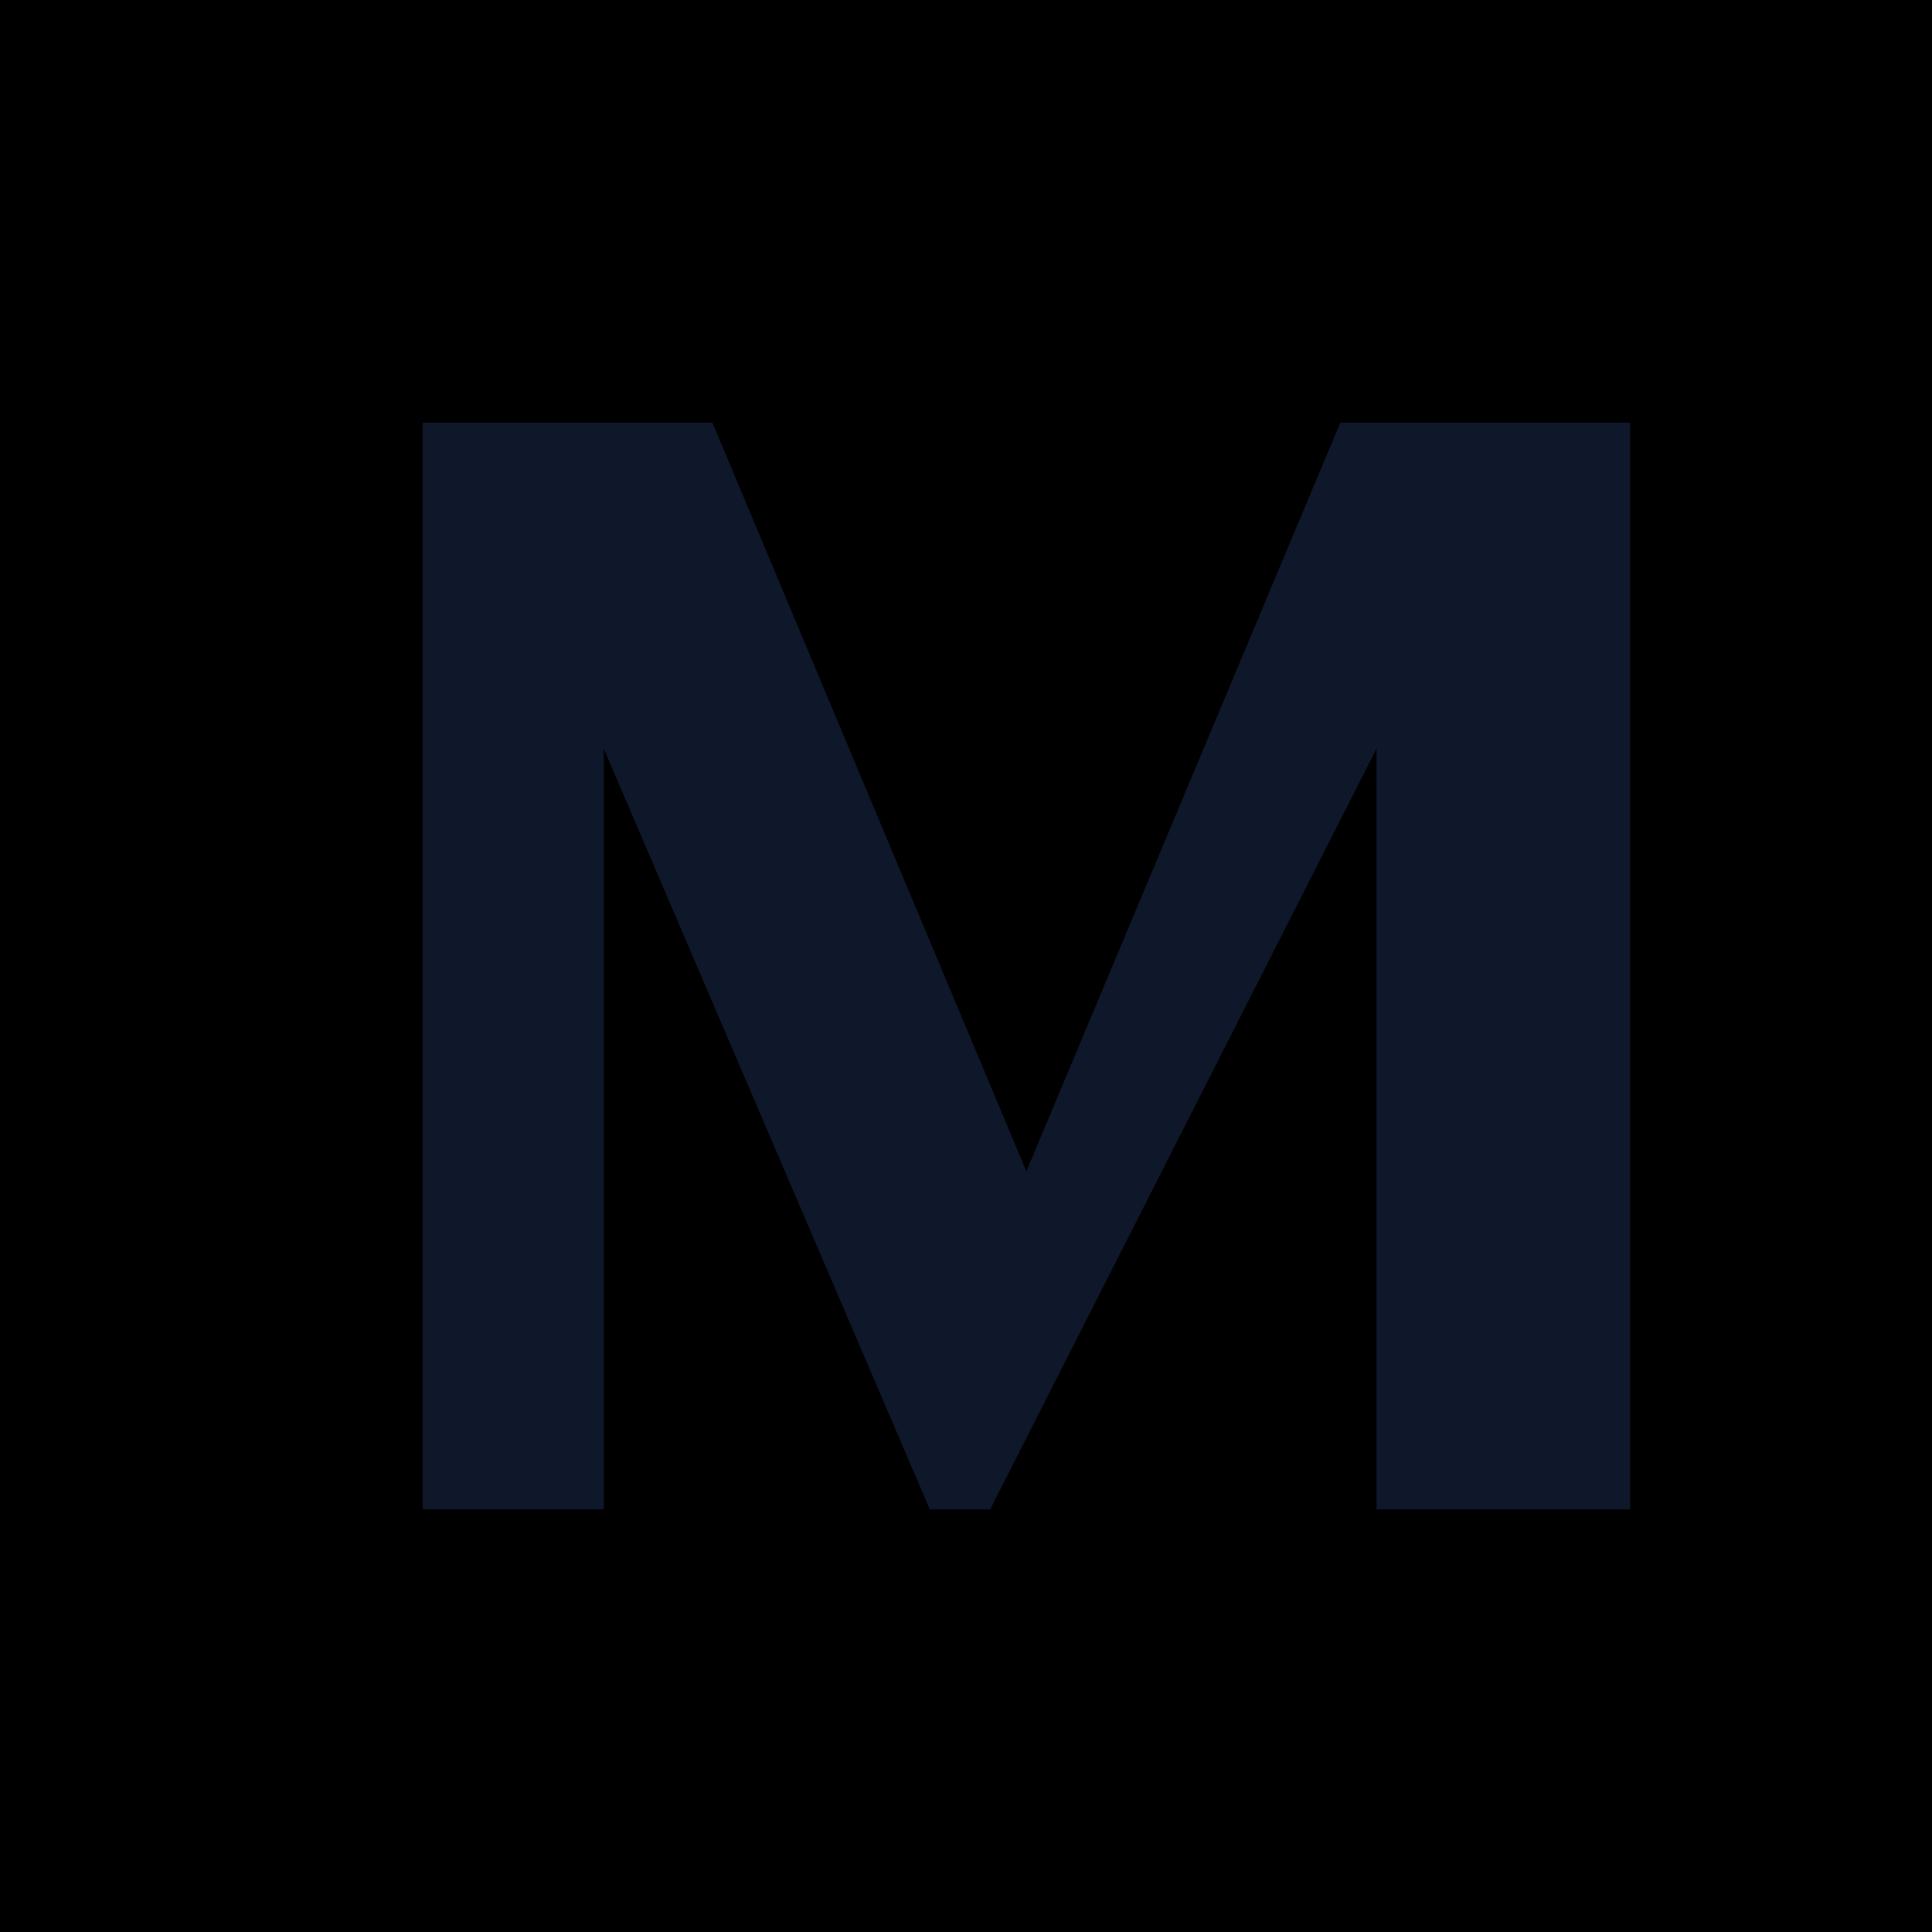
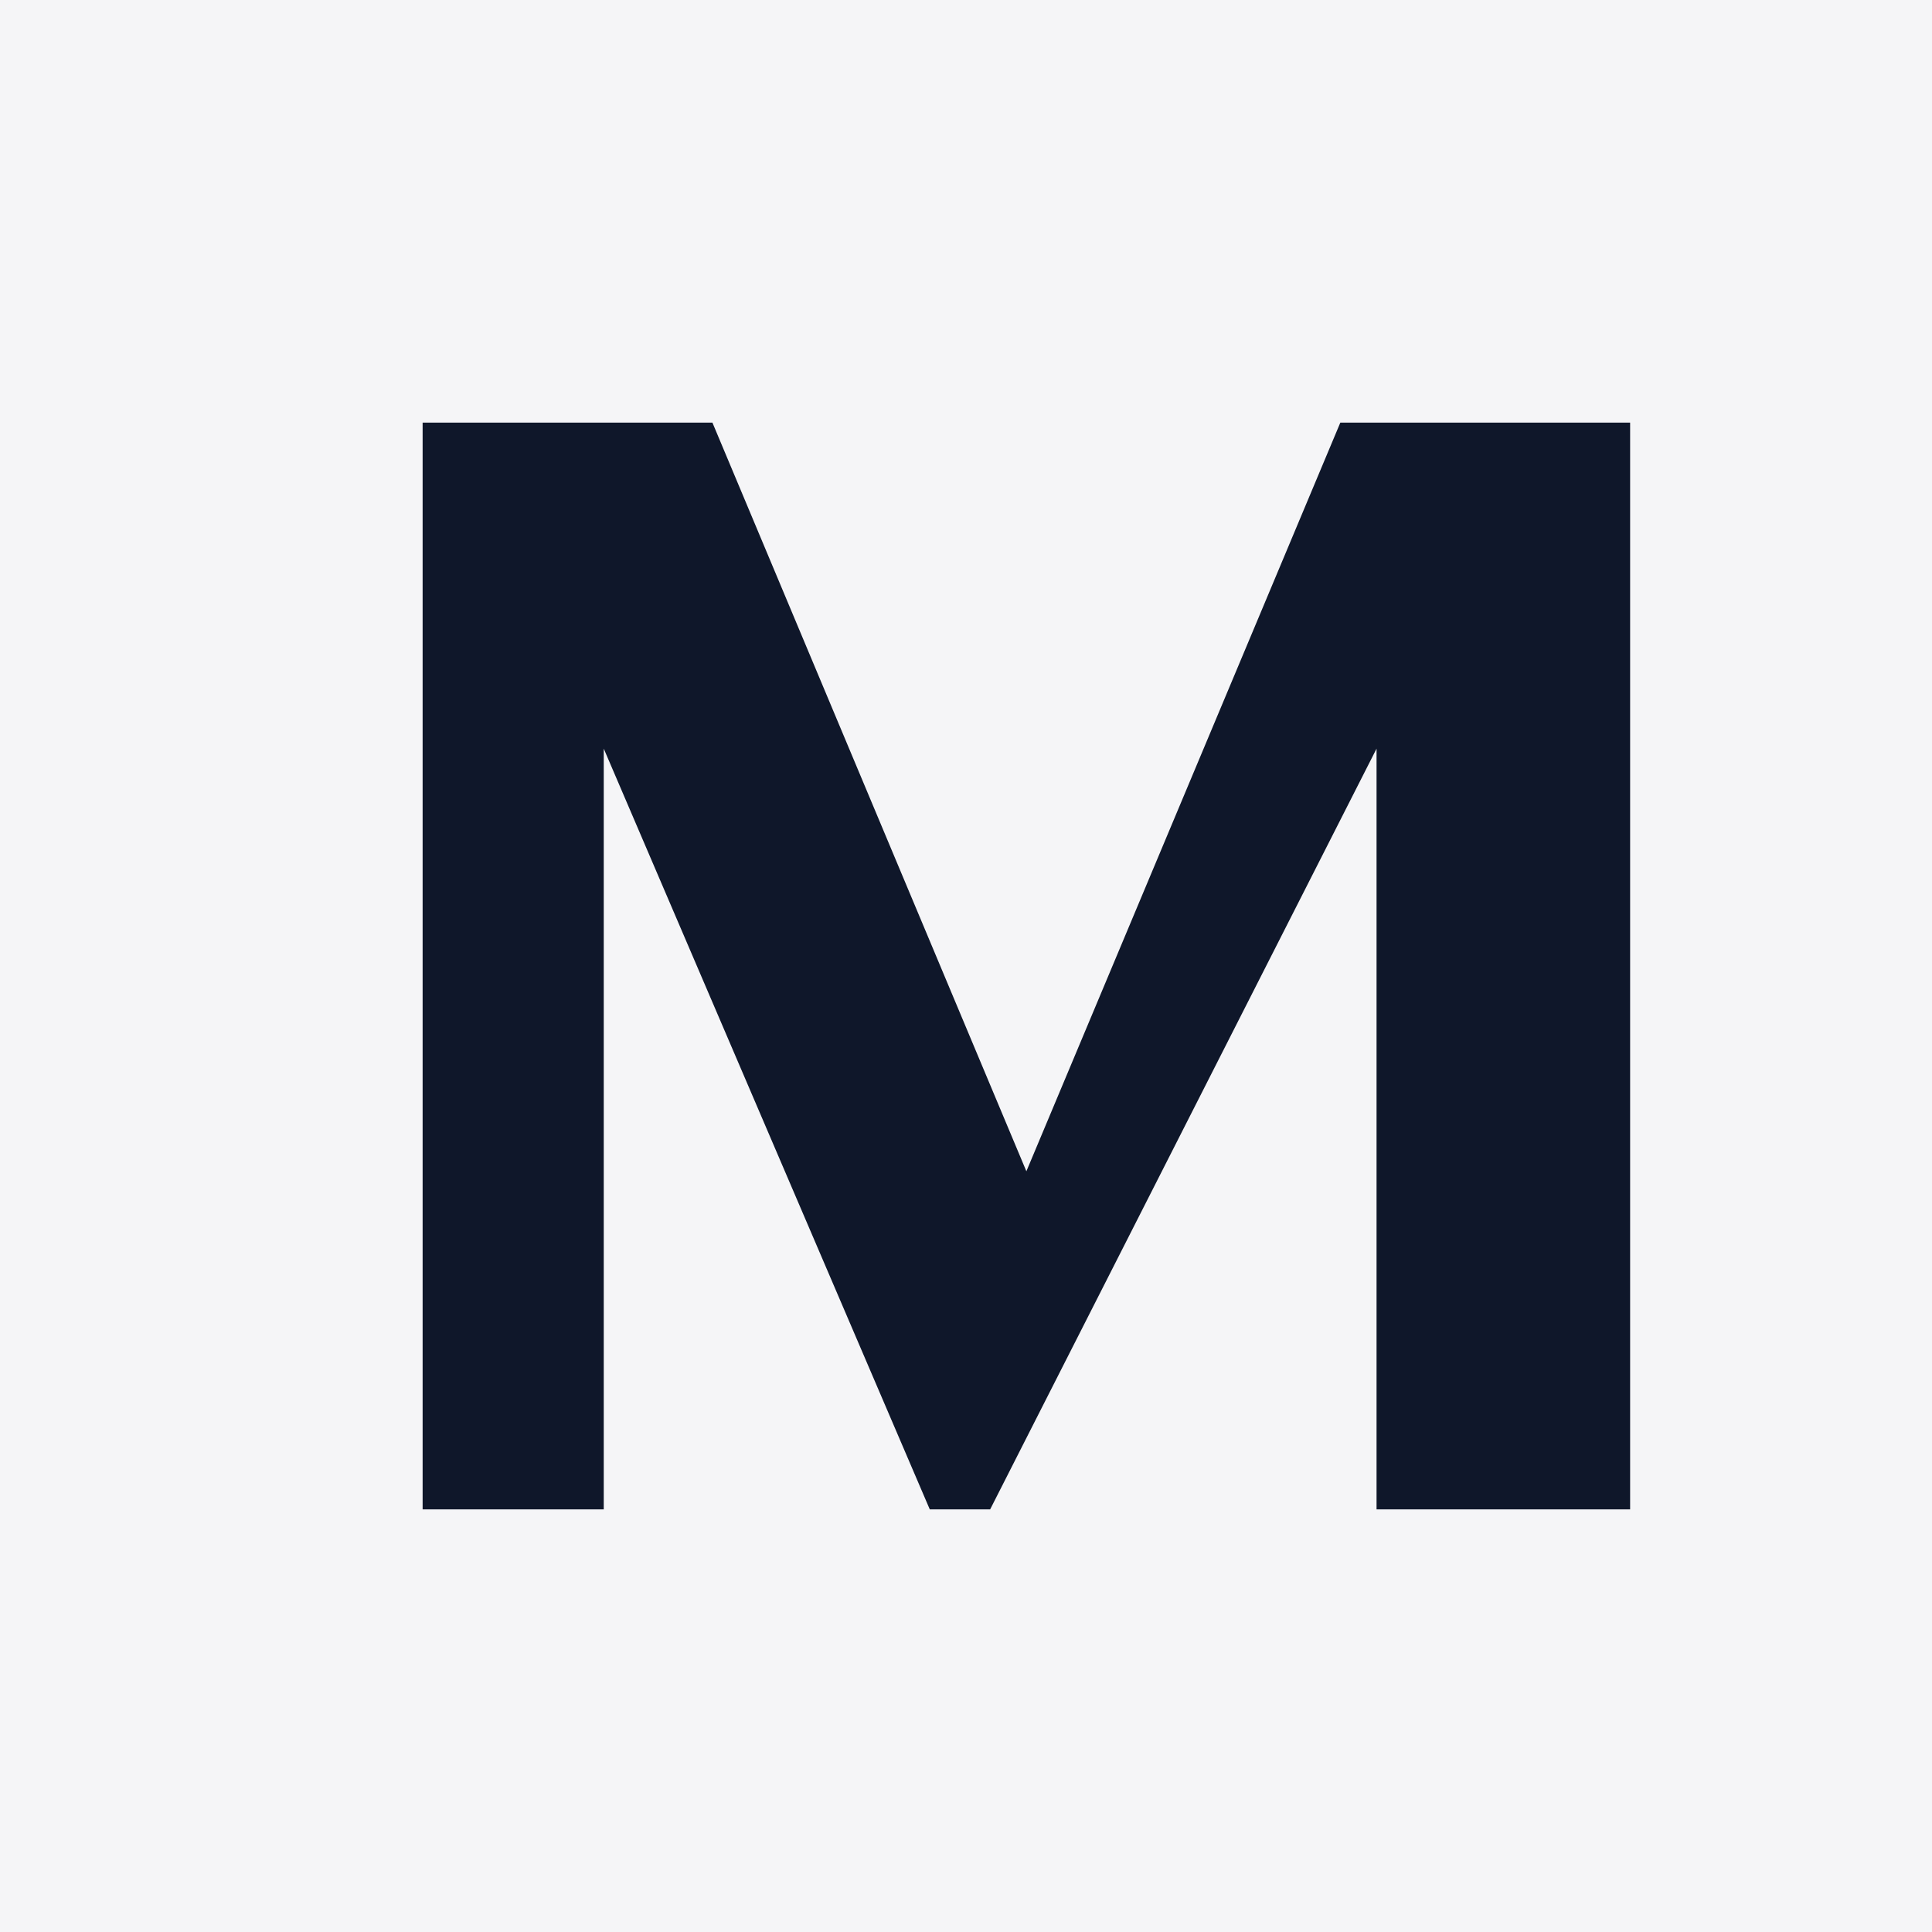
<svg xmlns="http://www.w3.org/2000/svg" viewBox="0 0 32 32" fill="none">
-   <rect width="32" height="32" fill="#000000" />
-   <path d="M7 25V7h4.8l5.2 12.4L22.2 7H27v18h-4.2V12.4L16.4 25h-1L10 12.4V25H7z" fill="#0f172a" />
+   <style>
+     .bg { fill: #f5f5f7; }
+     .mark { fill: #0f172a; }
+     @media (prefers-color-scheme: dark) {
+       .bg { fill: #08090b; }
+       .mark { fill: #f5f5f7; }
+     }
+   </style>
+   <rect class="bg" width="32" height="32" />
+   <path class="mark" d="M7 25V7h4.8l5.2 12.4L22.2 7H27v18h-4.2V12.4L16.4 25h-1L10 12.4V25H7z" />
</svg>
